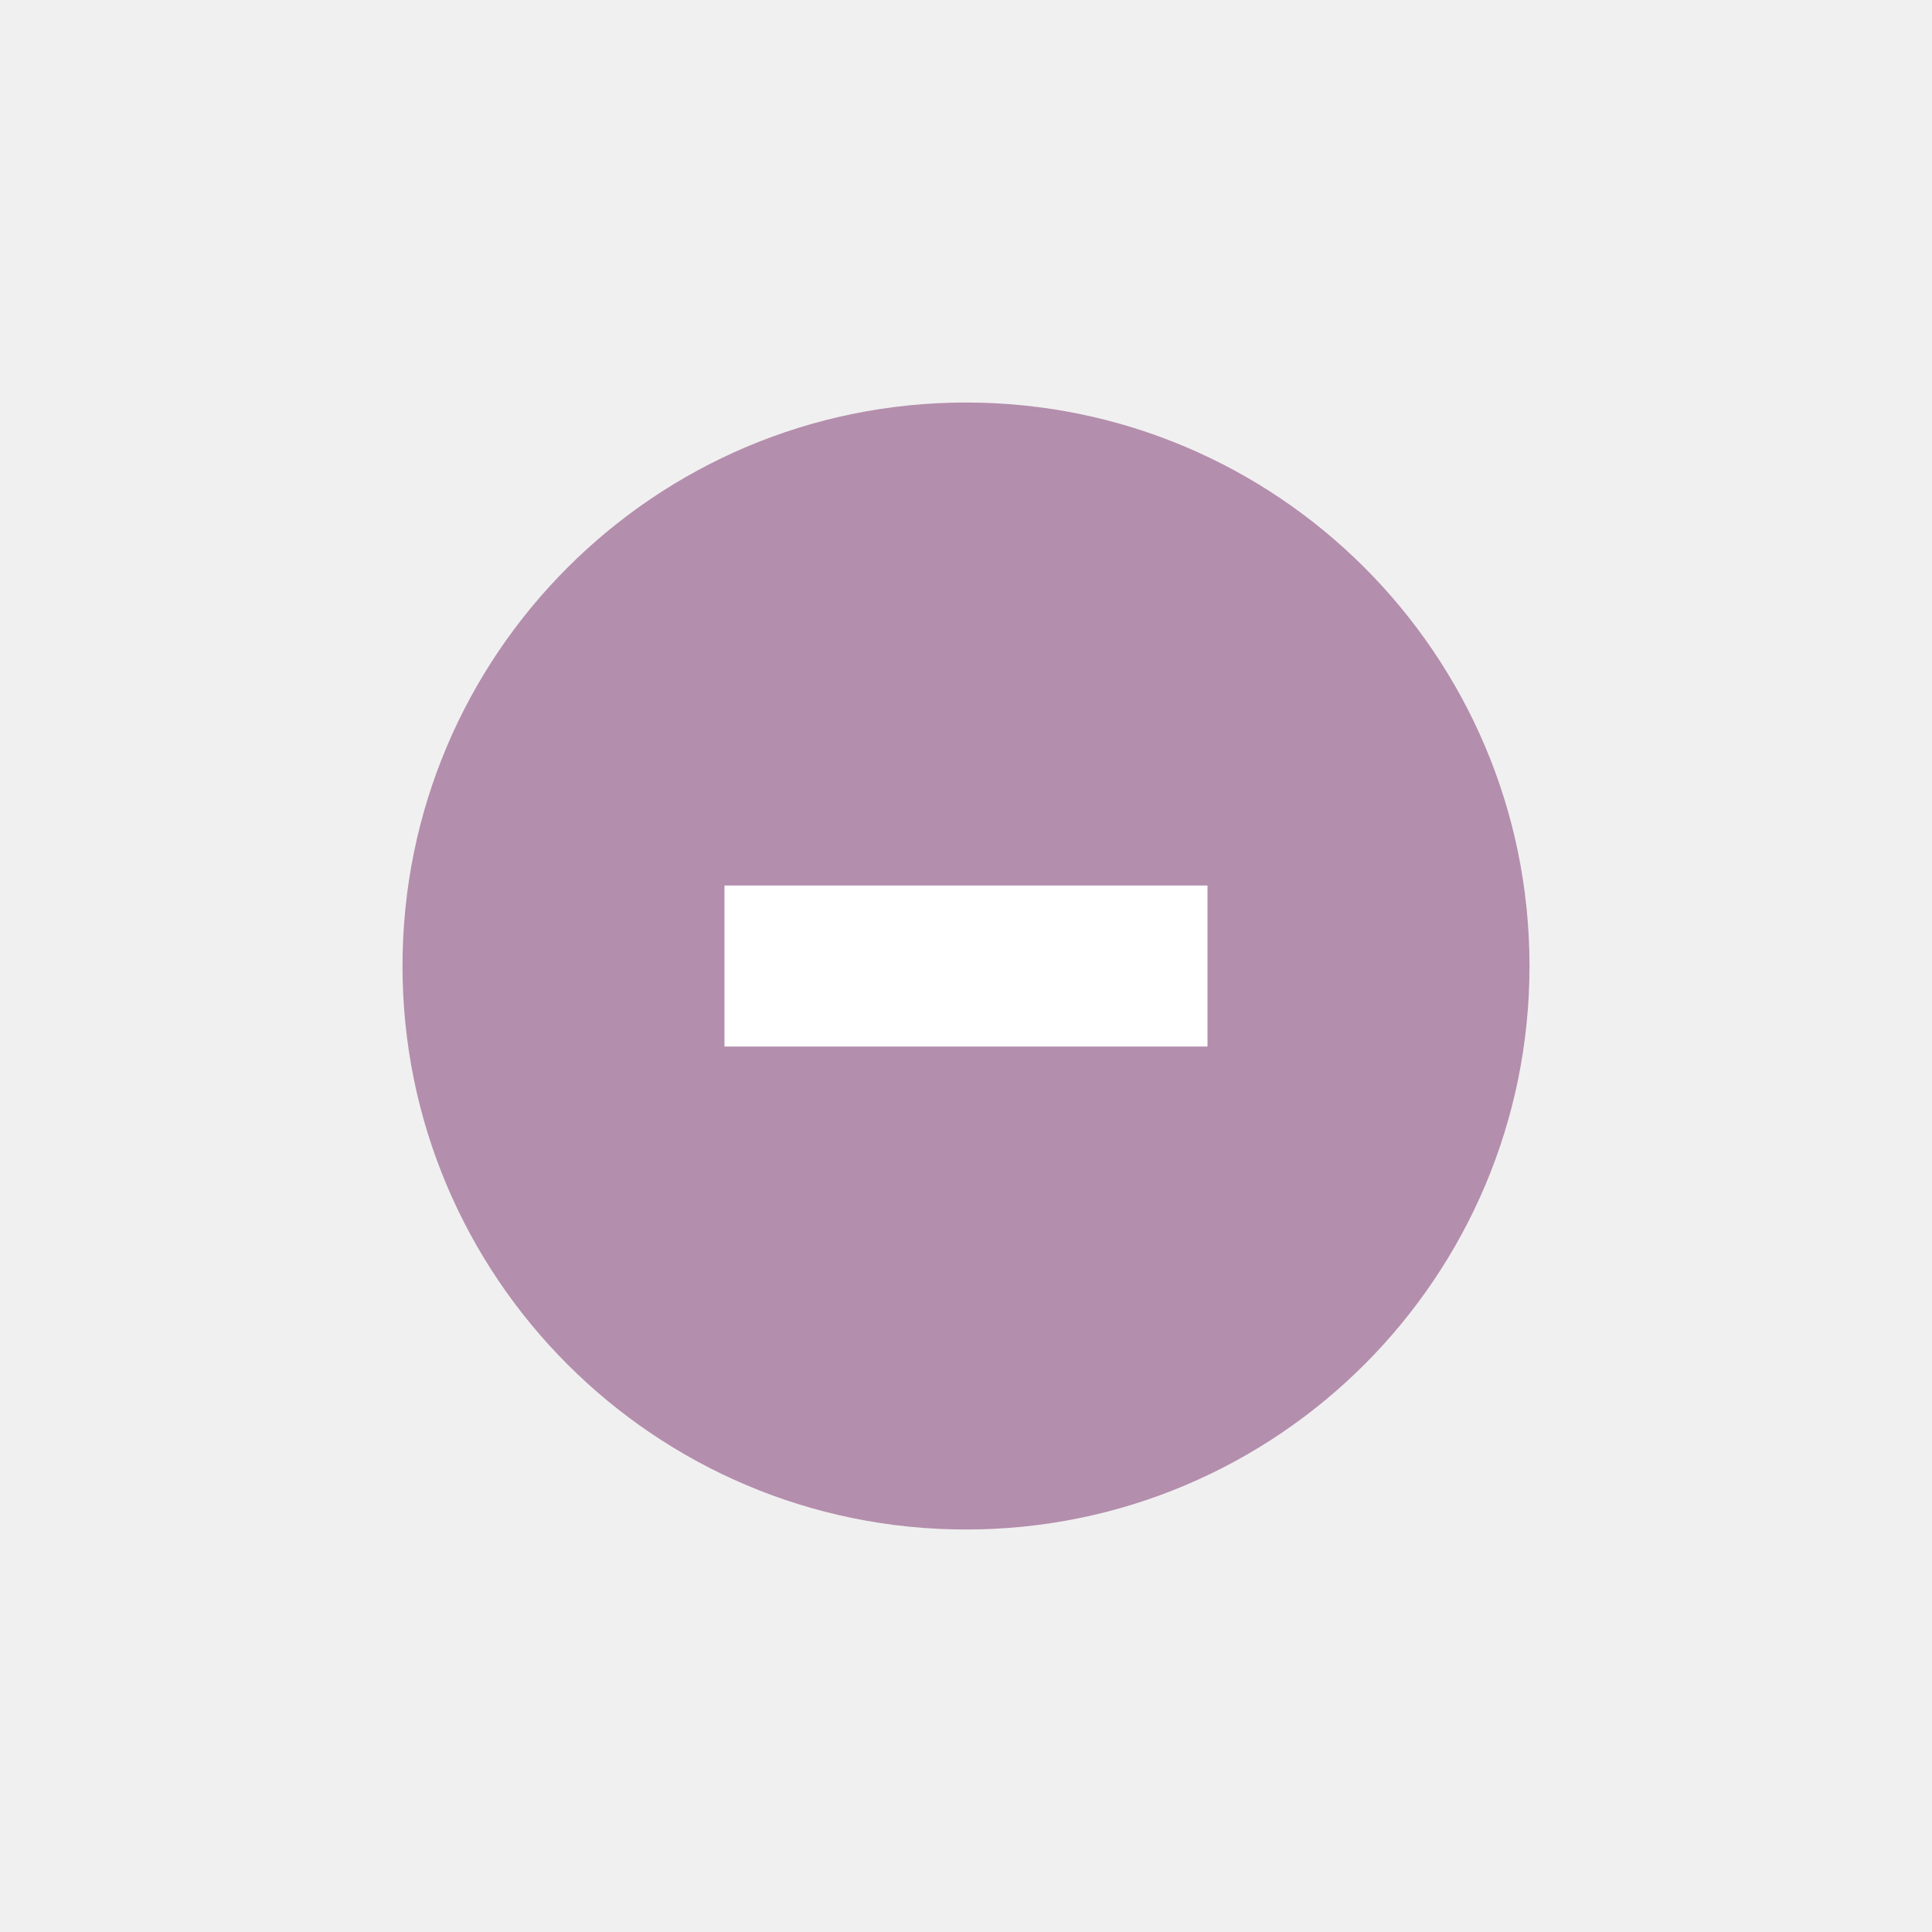
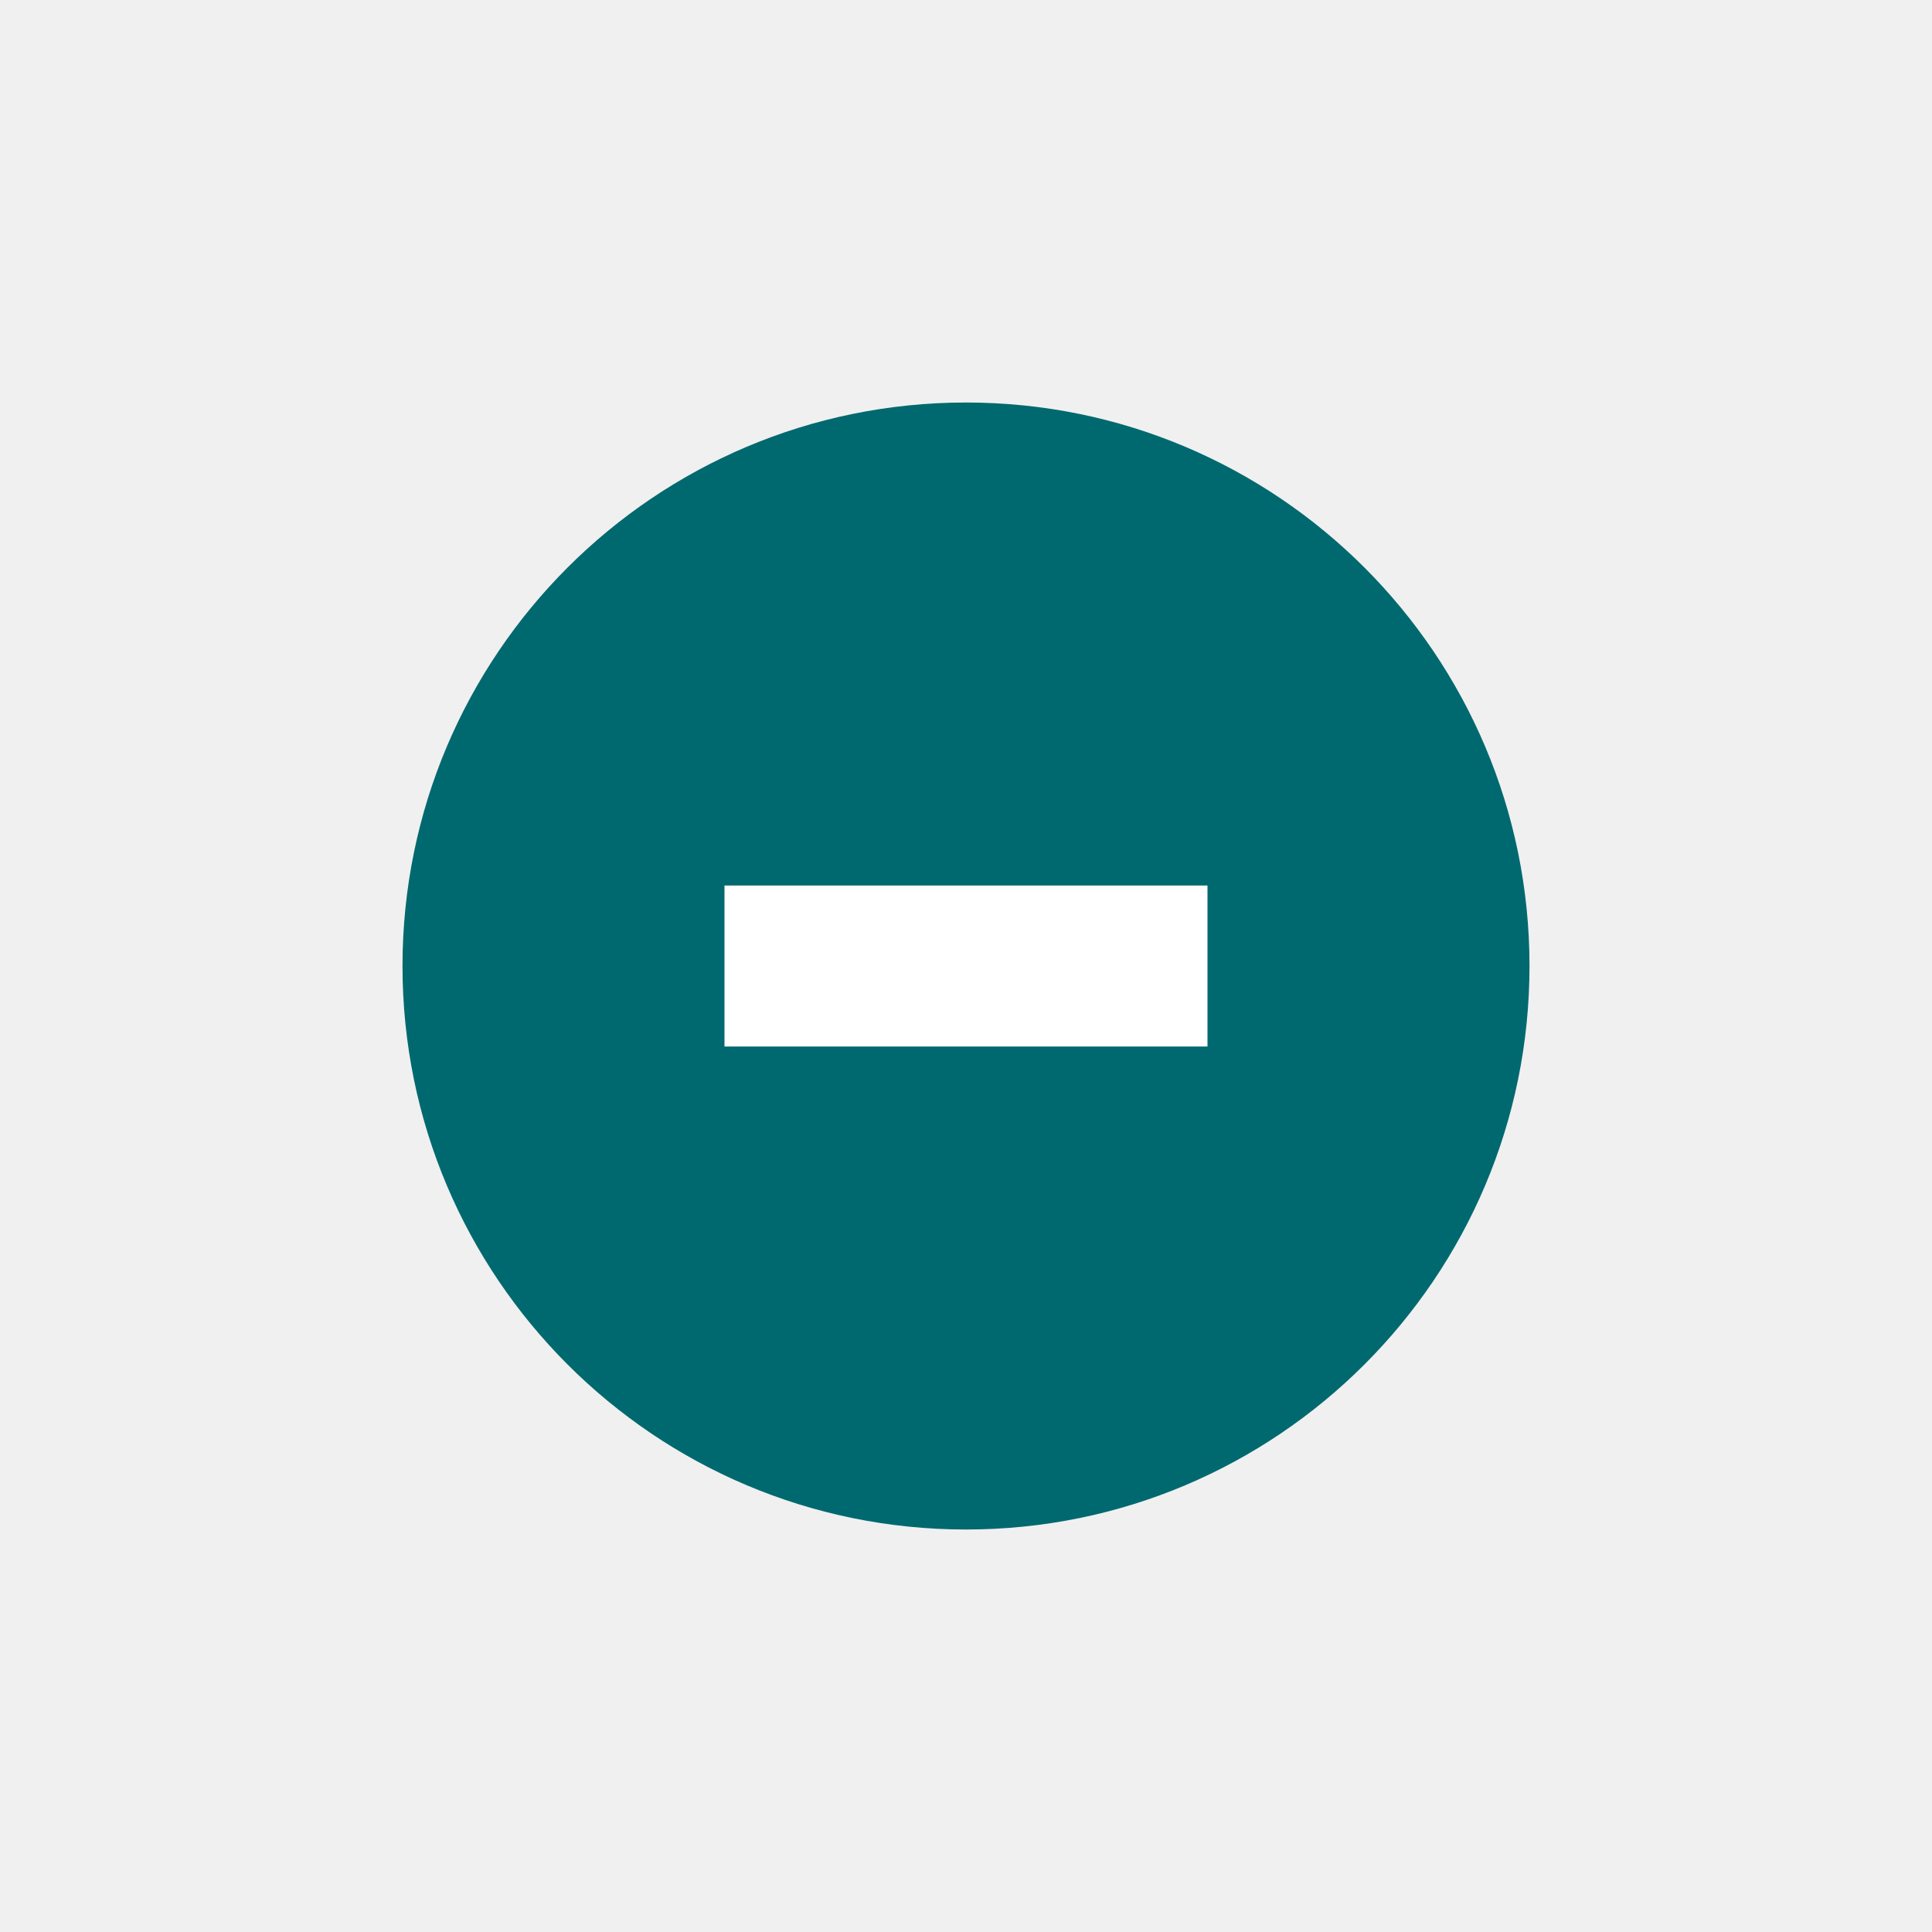
<svg xmlns="http://www.w3.org/2000/svg" xmlns:ns1="http://www.openswatchbook.org/uri/2009/osb" xmlns:xlink="http://www.w3.org/1999/xlink" width="24" height="24" id="svg4306" version="1.1" style="enable-background:new">
  <defs id="defs4308">
    <linearGradient id="selected_bg_color" ns1:paint="solid">
-       <stop style="stop-color:#b48ead;stop-opacity:1;" offset="0" id="stop4170" />
+       <stop style="stop-color:#00696F;stop-opacity:1;" offset="0" id="stop4170" />
    </linearGradient>
    <linearGradient id="linearGradient3770">
      <stop style="stop-color:#000000;stop-opacity:0.628;" offset="0" id="stop3772" />
      <stop style="stop-color:#000000;stop-opacity:0.498;" offset="1" id="stop3774" />
    </linearGradient>
    <linearGradient id="linearGradient4882">
      <stop style="stop-color:#ffffff;stop-opacity:1;" offset="0" id="stop4884" />
      <stop style="stop-color:#ffffff;stop-opacity:0;" offset="1" id="stop4886" />
    </linearGradient>
    <linearGradient id="linearGradient3784-6">
      <stop style="stop-color:#ffffff;stop-opacity:0.216;" offset="0" id="stop3786-4" />
      <stop style="stop-color:#ffffff;stop-opacity:0;" offset="1" id="stop3788-6" />
    </linearGradient>
    <linearGradient id="linearGradient4892">
      <stop id="stop4894" offset="0" style="stop-color:#2f3a42;stop-opacity:1;" />
      <stop id="stop4896" offset="1" style="stop-color:#1d242a;stop-opacity:1;" />
    </linearGradient>
    <linearGradient id="linearGradient4882-4">
      <stop id="stop4884-9" offset="0" style="stop-color:#728495;stop-opacity:1;" />
      <stop id="stop4886-9" offset="1" style="stop-color:#617c95;stop-opacity:0;" />
    </linearGradient>
    <linearGradient xlink:href="#selected_bg_color" id="linearGradient4172" x1="1376" y1="248" x2="1376" y2="262" gradientUnits="userSpaceOnUse" />
  </defs>
  <g id="layer1" transform="translate(0,-1028.362)">
    <g style="display:inline" id="titlebutton-min-active-dark" transform="translate(-379,1218)">
      <g id="g4909-1-2-0" style="display:inline;opacity:1" transform="translate(-882,-432.6378)">
        <g transform="translate(-161,0)" style="display:inline;opacity:1" id="g4490-3-6-1-4-1-6">
          <g id="g4092-0-7-2-0-0-94-2" style="display:inline" transform="translate(58,0)">
            <circle r="7" cy="255" cx="1376" style="fill:url(#linearGradient4172);fill-opacity:1;stroke:none;stroke-width:0;stroke-linecap:butt;stroke-linejoin:miter;stroke-miterlimit:4;stroke-dasharray:none;stroke-dashoffset:0;stroke-opacity:1" id="path4068-7-3-0-3-6-8-3" />
          </g>
        </g>
        <g style="display:inline;opacity:1;fill:#c0e3ff;fill-opacity:1" id="g4834-9-3-8-5" transform="translate(1265,247)">
          <g transform="translate(-81.0002,-967)" style="display:inline;fill:#c0e3ff;fill-opacity:1" id="layer9-3-9-1-0-4" />
          <g transform="translate(-81.0002,-967)" id="layer10-4-0-5-8-5" style="fill:#c0e3ff;fill-opacity:1" />
          <g transform="translate(-81.0002,-967)" id="layer11-2-5-2-6-8" style="fill:#c0e3ff;fill-opacity:1" />
          <g transform="translate(-81.0002,-967)" id="layer13-5-7-4-2-5" style="fill:#c0e3ff;fill-opacity:1" />
          <g transform="translate(-81.0002,-967)" id="layer14-6-2-3-2-9" style="fill:#c0e3ff;fill-opacity:1" />
          <g transform="translate(-81.0002,-967)" style="display:inline;fill:#c0e3ff;fill-opacity:1" id="layer15-52-0-6-6-6" />
          <g transform="translate(-81.0002,-967)" style="display:inline;fill:#c0e3ff;fill-opacity:1" id="g71291-3-4-6-0-6" />
          <g transform="translate(-81.0002,-967)" style="display:inline;fill:#c0e3ff;fill-opacity:1" id="g4953-8-6-8-7-4" />
          <g transform="translate(-81.0002,-967)" style="display:inline;fill:#c0e3ff;fill-opacity:1" id="layer12-45-3-7-96-7">
            <path style="color:#000000;font-style:normal;font-variant:normal;font-weight:normal;font-stretch:normal;font-size:medium;line-height:normal;font-family:Sans;-inkscape-font-specification:Sans;text-indent:0;text-align:start;text-decoration:none;text-decoration-line:none;letter-spacing:normal;word-spacing:normal;text-transform:none;direction:ltr;block-progression:tb;writing-mode:lr-tb;baseline-shift:baseline;text-anchor:start;display:inline;overflow:visible;visibility:visible;fill:#ffffff;fill-opacity:1;stroke:none;stroke-width:2;marker:none;enable-background:accumulate" id="rect9057-3-5-1-1" d="m 86,974 0,2 6,0 0,-2 z" />
          </g>
        </g>
      </g>
      <rect style="display:inline;opacity:1;fill:none;fill-opacity:1;stroke:none;stroke-width:1;stroke-linecap:butt;stroke-linejoin:miter;stroke-miterlimit:4;stroke-dasharray:none;stroke-dashoffset:0;stroke-opacity:0" id="rect17883-79-9-2-2" width="16" height="16" x="383" y="-185.638" />
    </g>
  </g>
</svg>
